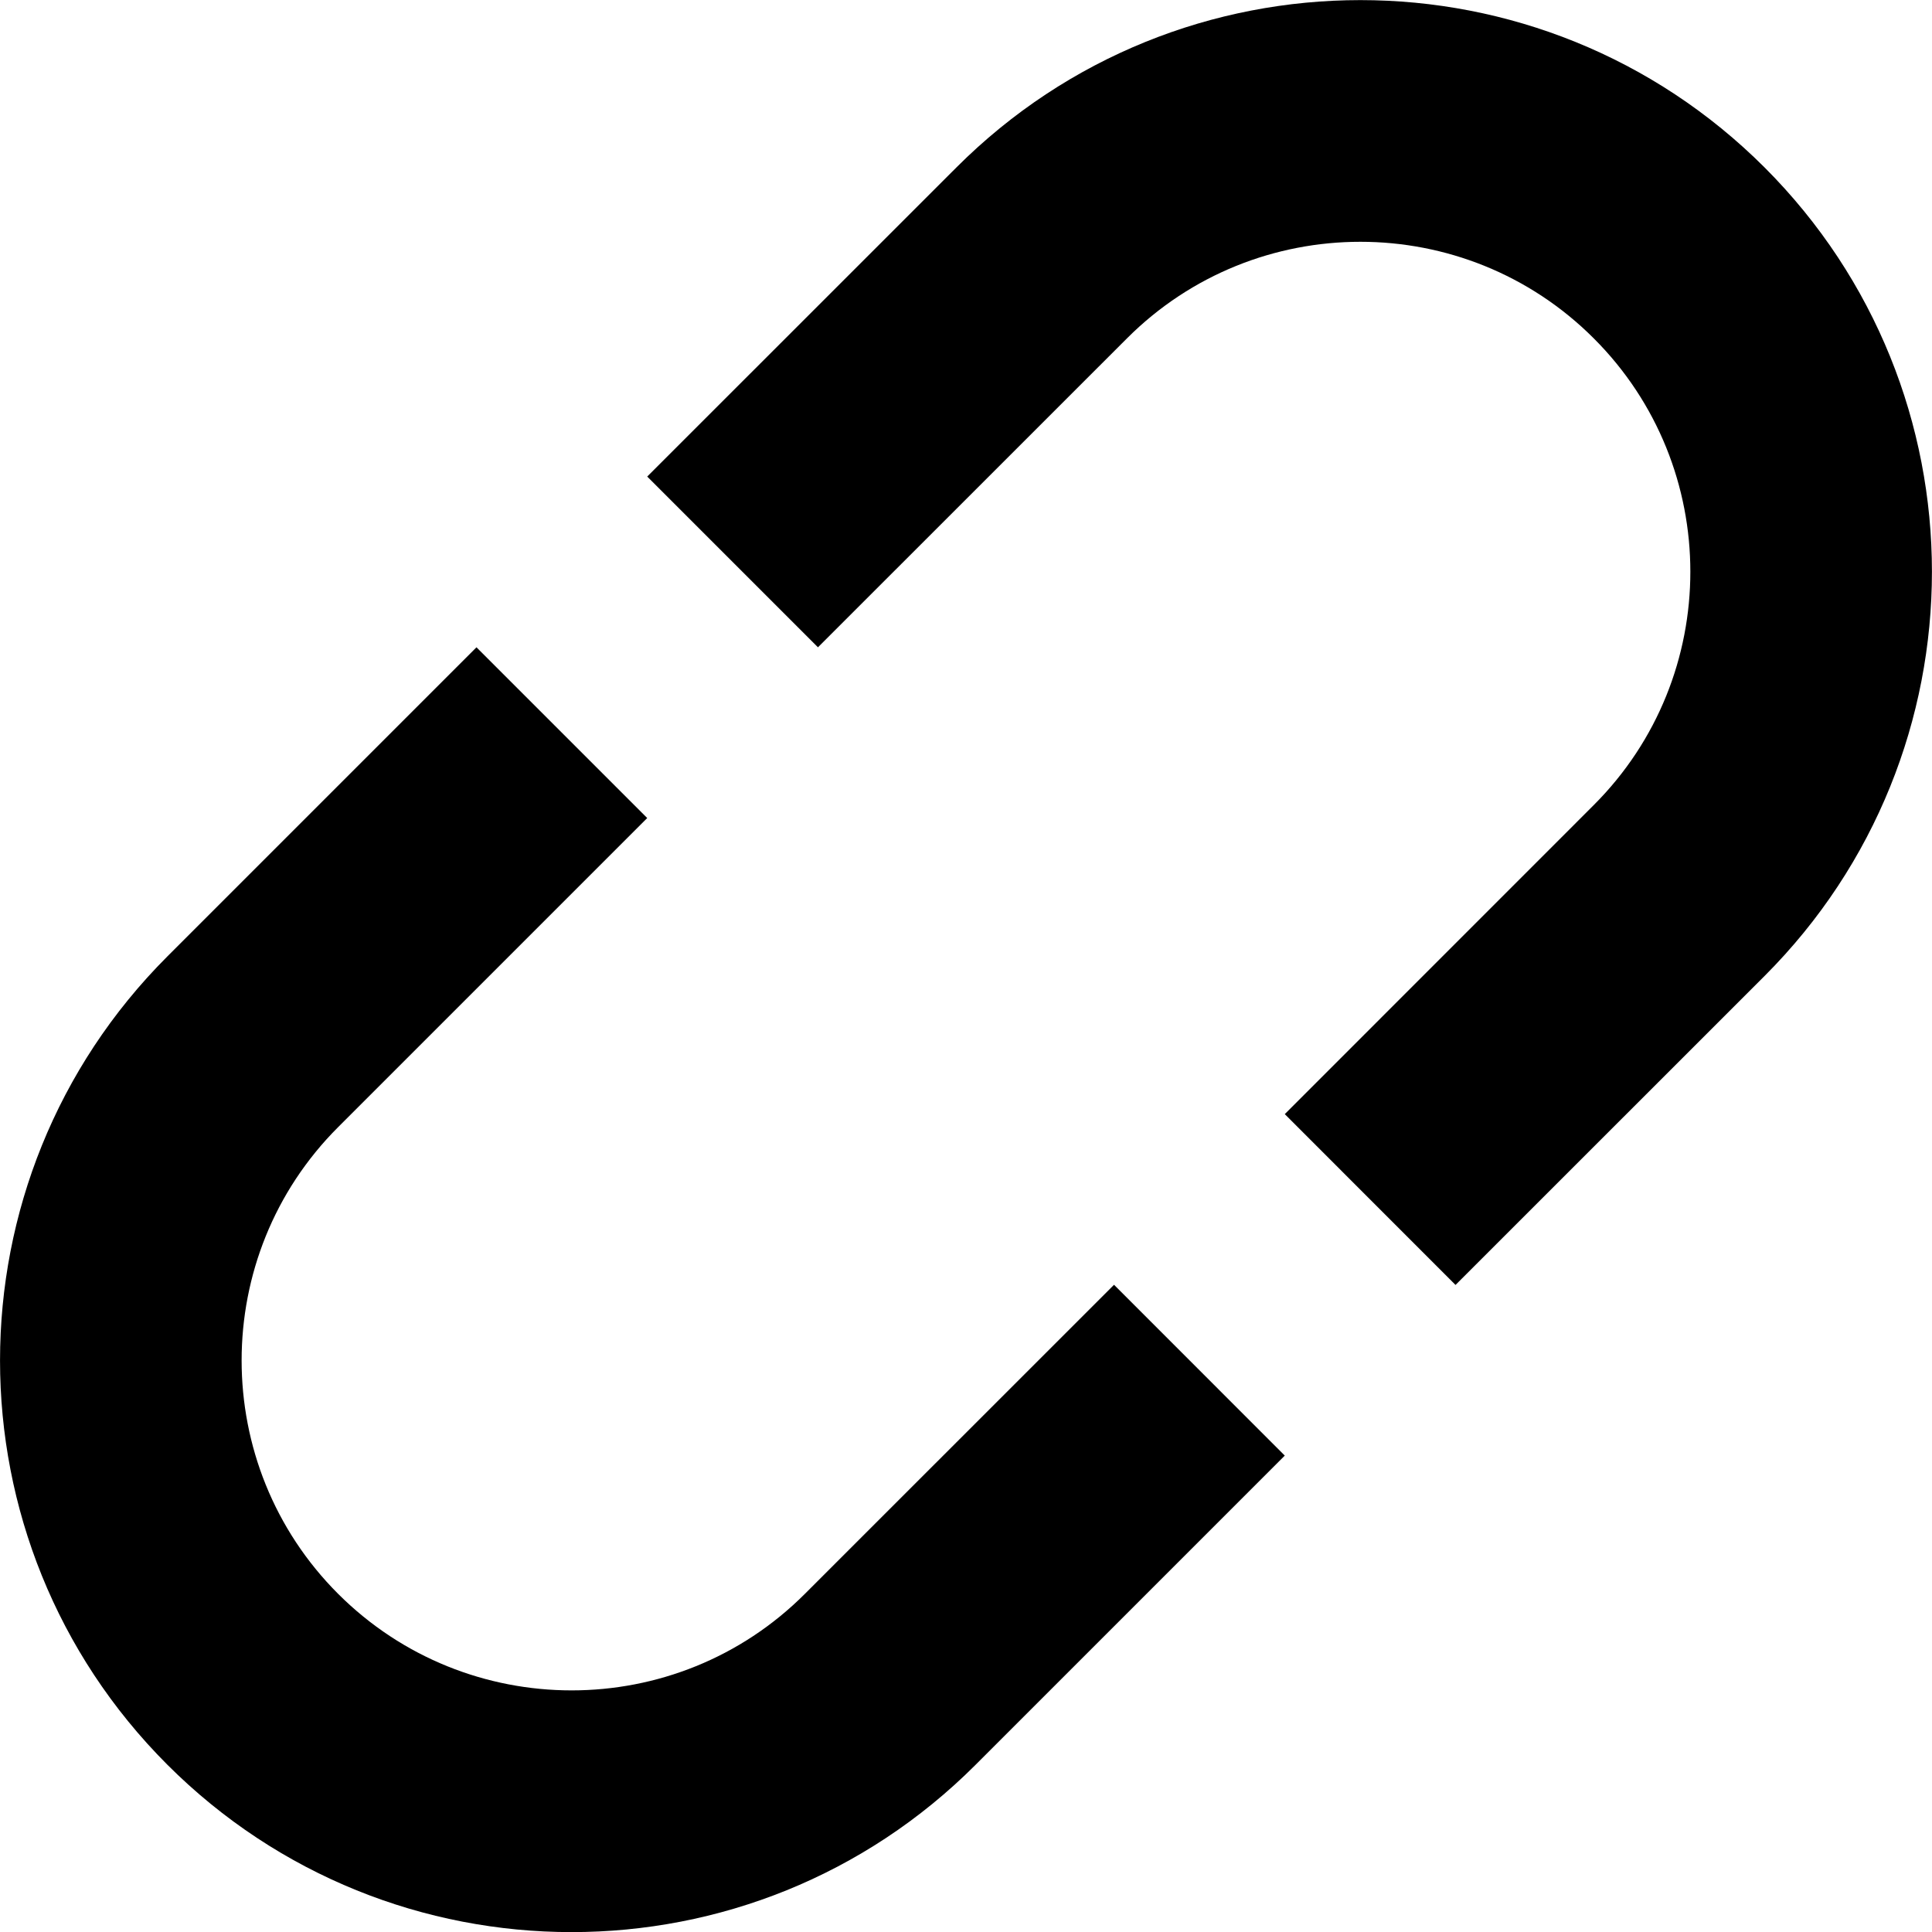
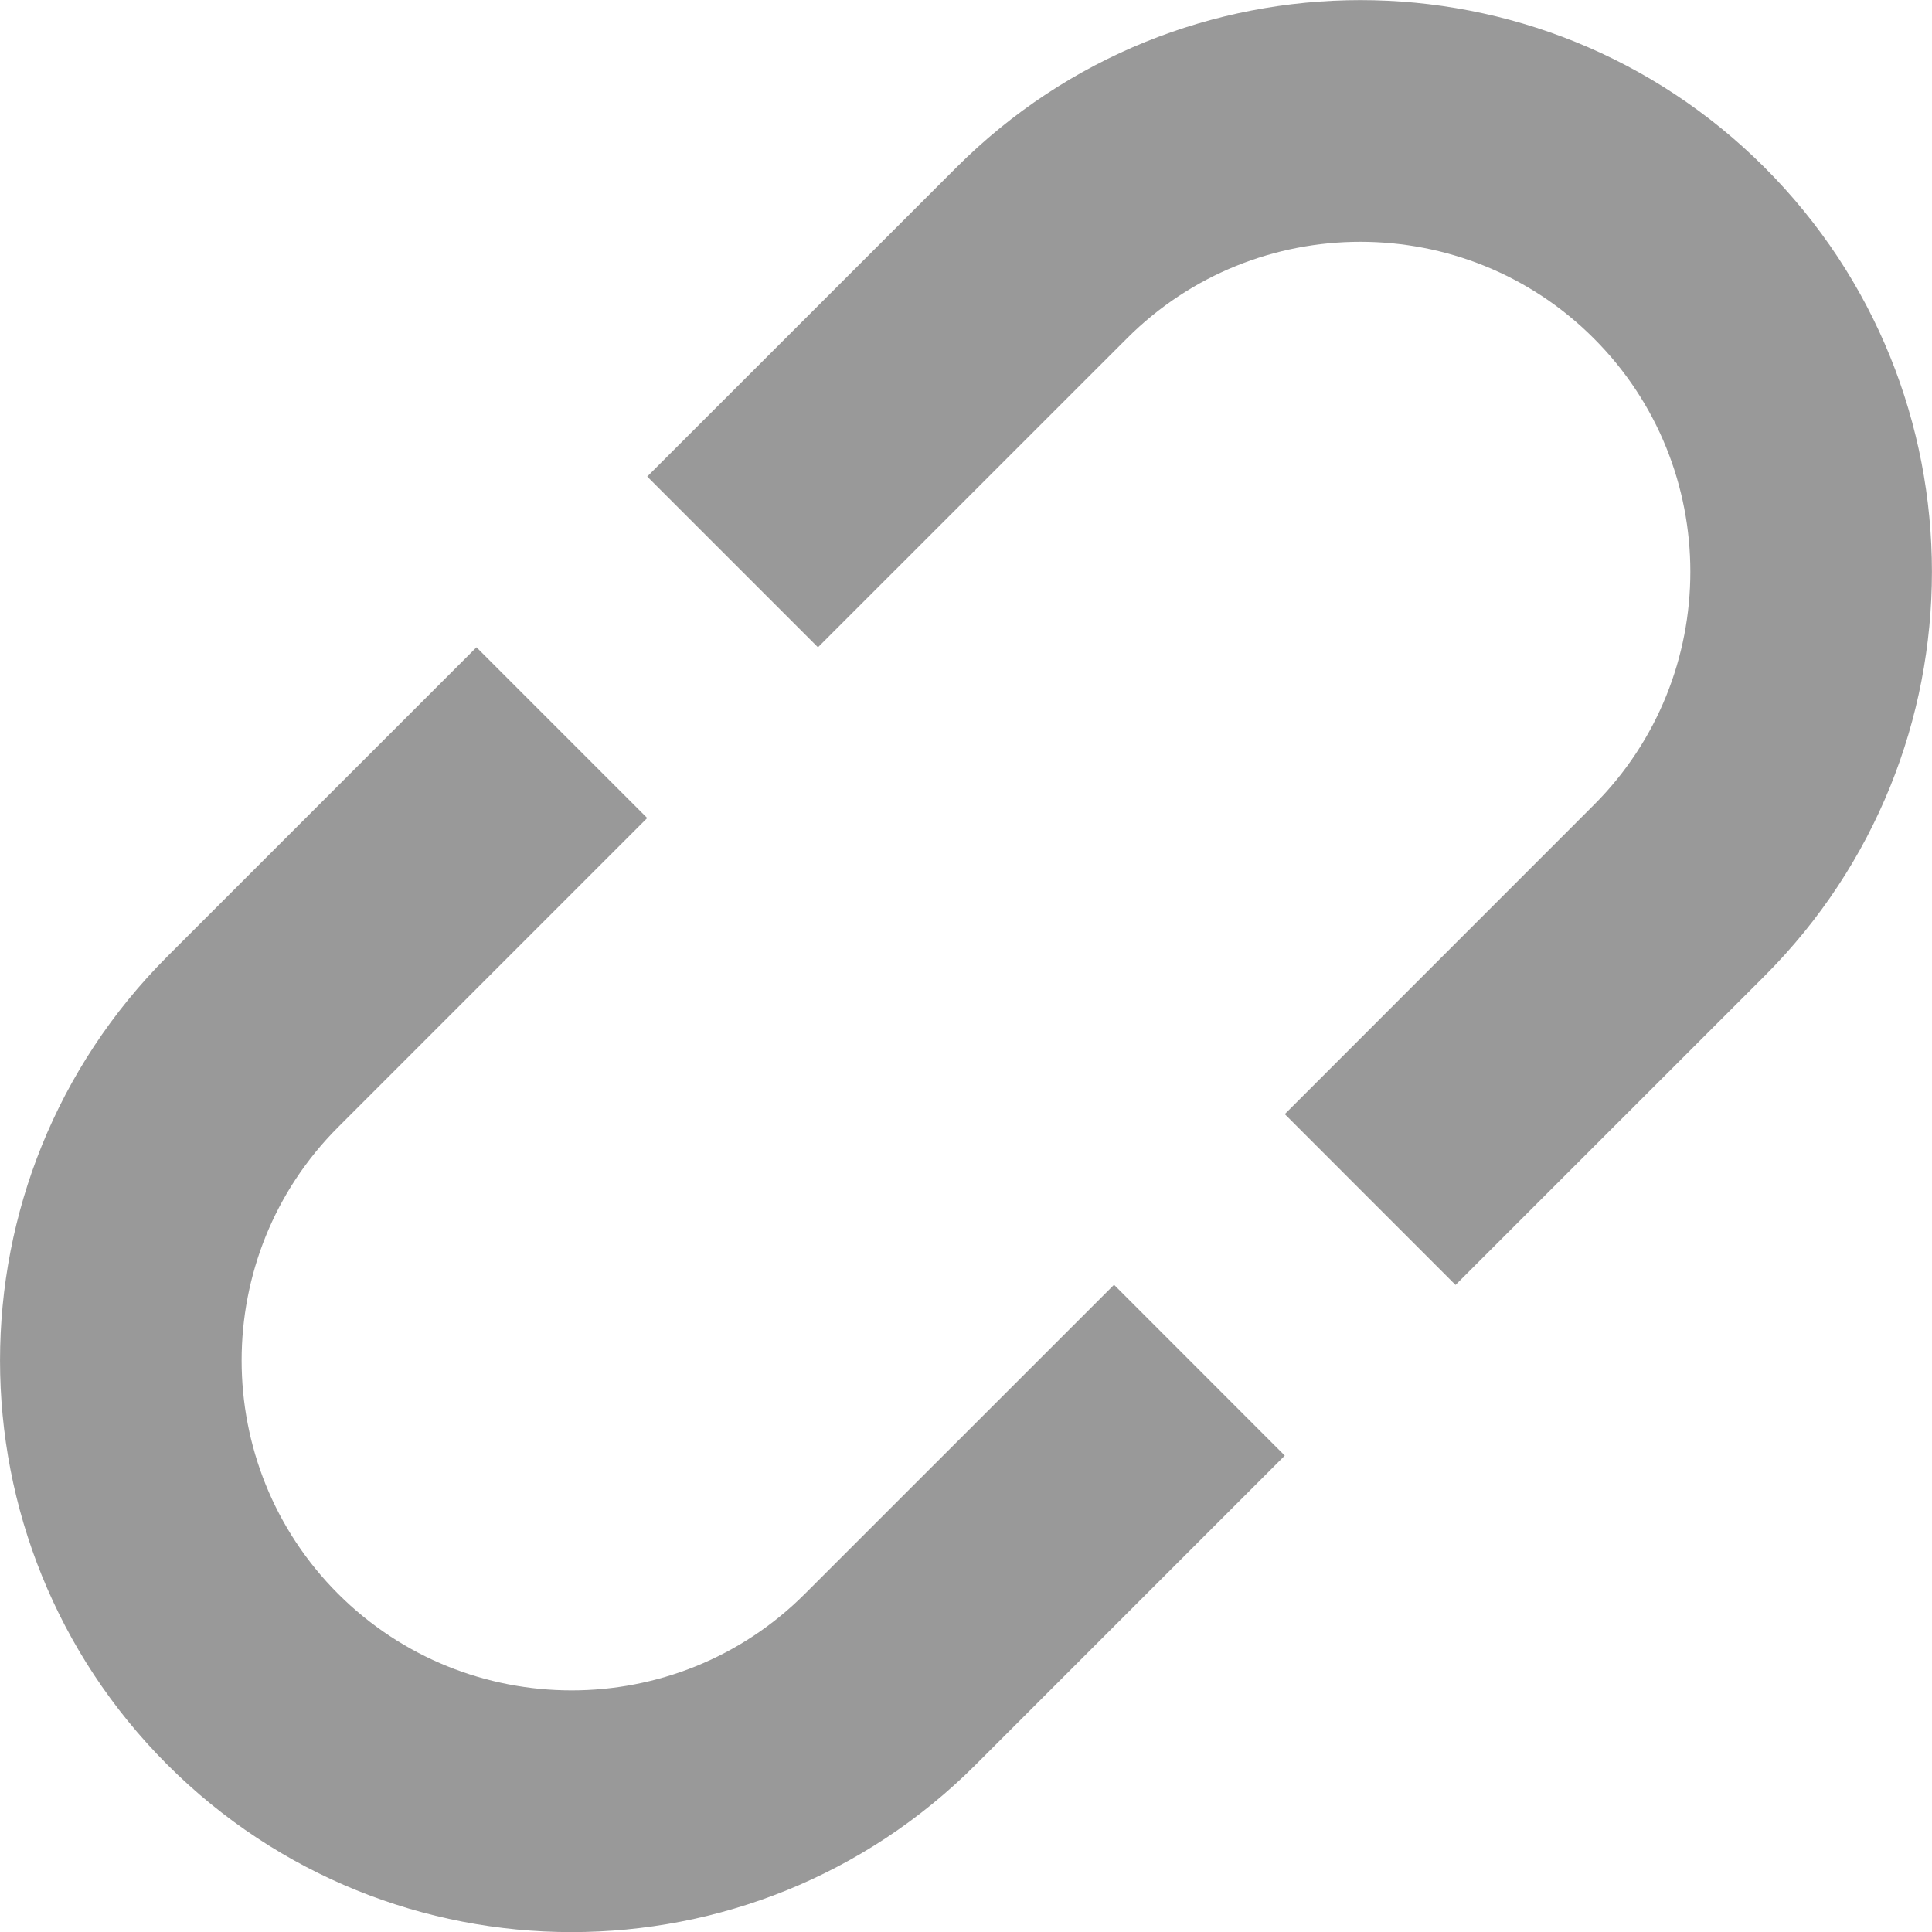
<svg xmlns="http://www.w3.org/2000/svg" width="24" height="24" viewBox="0 0 24 24">
-   <path d="M21.921 2.081c2.771 2.772 2.771 7.269 0 10.042l-3.84 3.839-2.121-2.122 3.839-3.84c1.599-1.598 1.599-4.199-.001-5.797-1.598-1.599-4.199-1.599-5.797-.001l-3.84 3.839-2.121-2.121 3.84-3.839c2.771-2.773 7.267-2.773 10.041 0zm-8.082 13.879l-3.84 3.839c-1.598 1.6-4.199 1.599-5.799 0-1.598-1.598-1.598-4.2 0-5.797l3.84-3.84-2.121-2.121-3.84 3.84c-2.771 2.772-2.772 7.268 0 10.041 2.773 2.772 7.27 2.773 10.041 0l3.84-3.84-2.121-2.122z" />
+   <path d="M21.921 2.081c2.771 2.772 2.771 7.269 0 10.042l-3.84 3.839-2.121-2.122 3.839-3.84c1.599-1.598 1.599-4.199-.001-5.797-1.598-1.599-4.199-1.599-5.797-.001l-3.84 3.839-2.121-2.121 3.84-3.839c2.771-2.773 7.267-2.773 10.041 0zm-8.082 13.879l-3.84 3.839c-1.598 1.6-4.199 1.599-5.799 0-1.598-1.598-1.598-4.2 0-5.797l3.84-3.84-2.121-2.121-3.84 3.84c-2.771 2.772-2.772 7.268 0 10.041 2.773 2.772 7.27 2.773 10.041 0l3.84-3.84-2.121-2.122z" fill="#999999" />
</svg>
